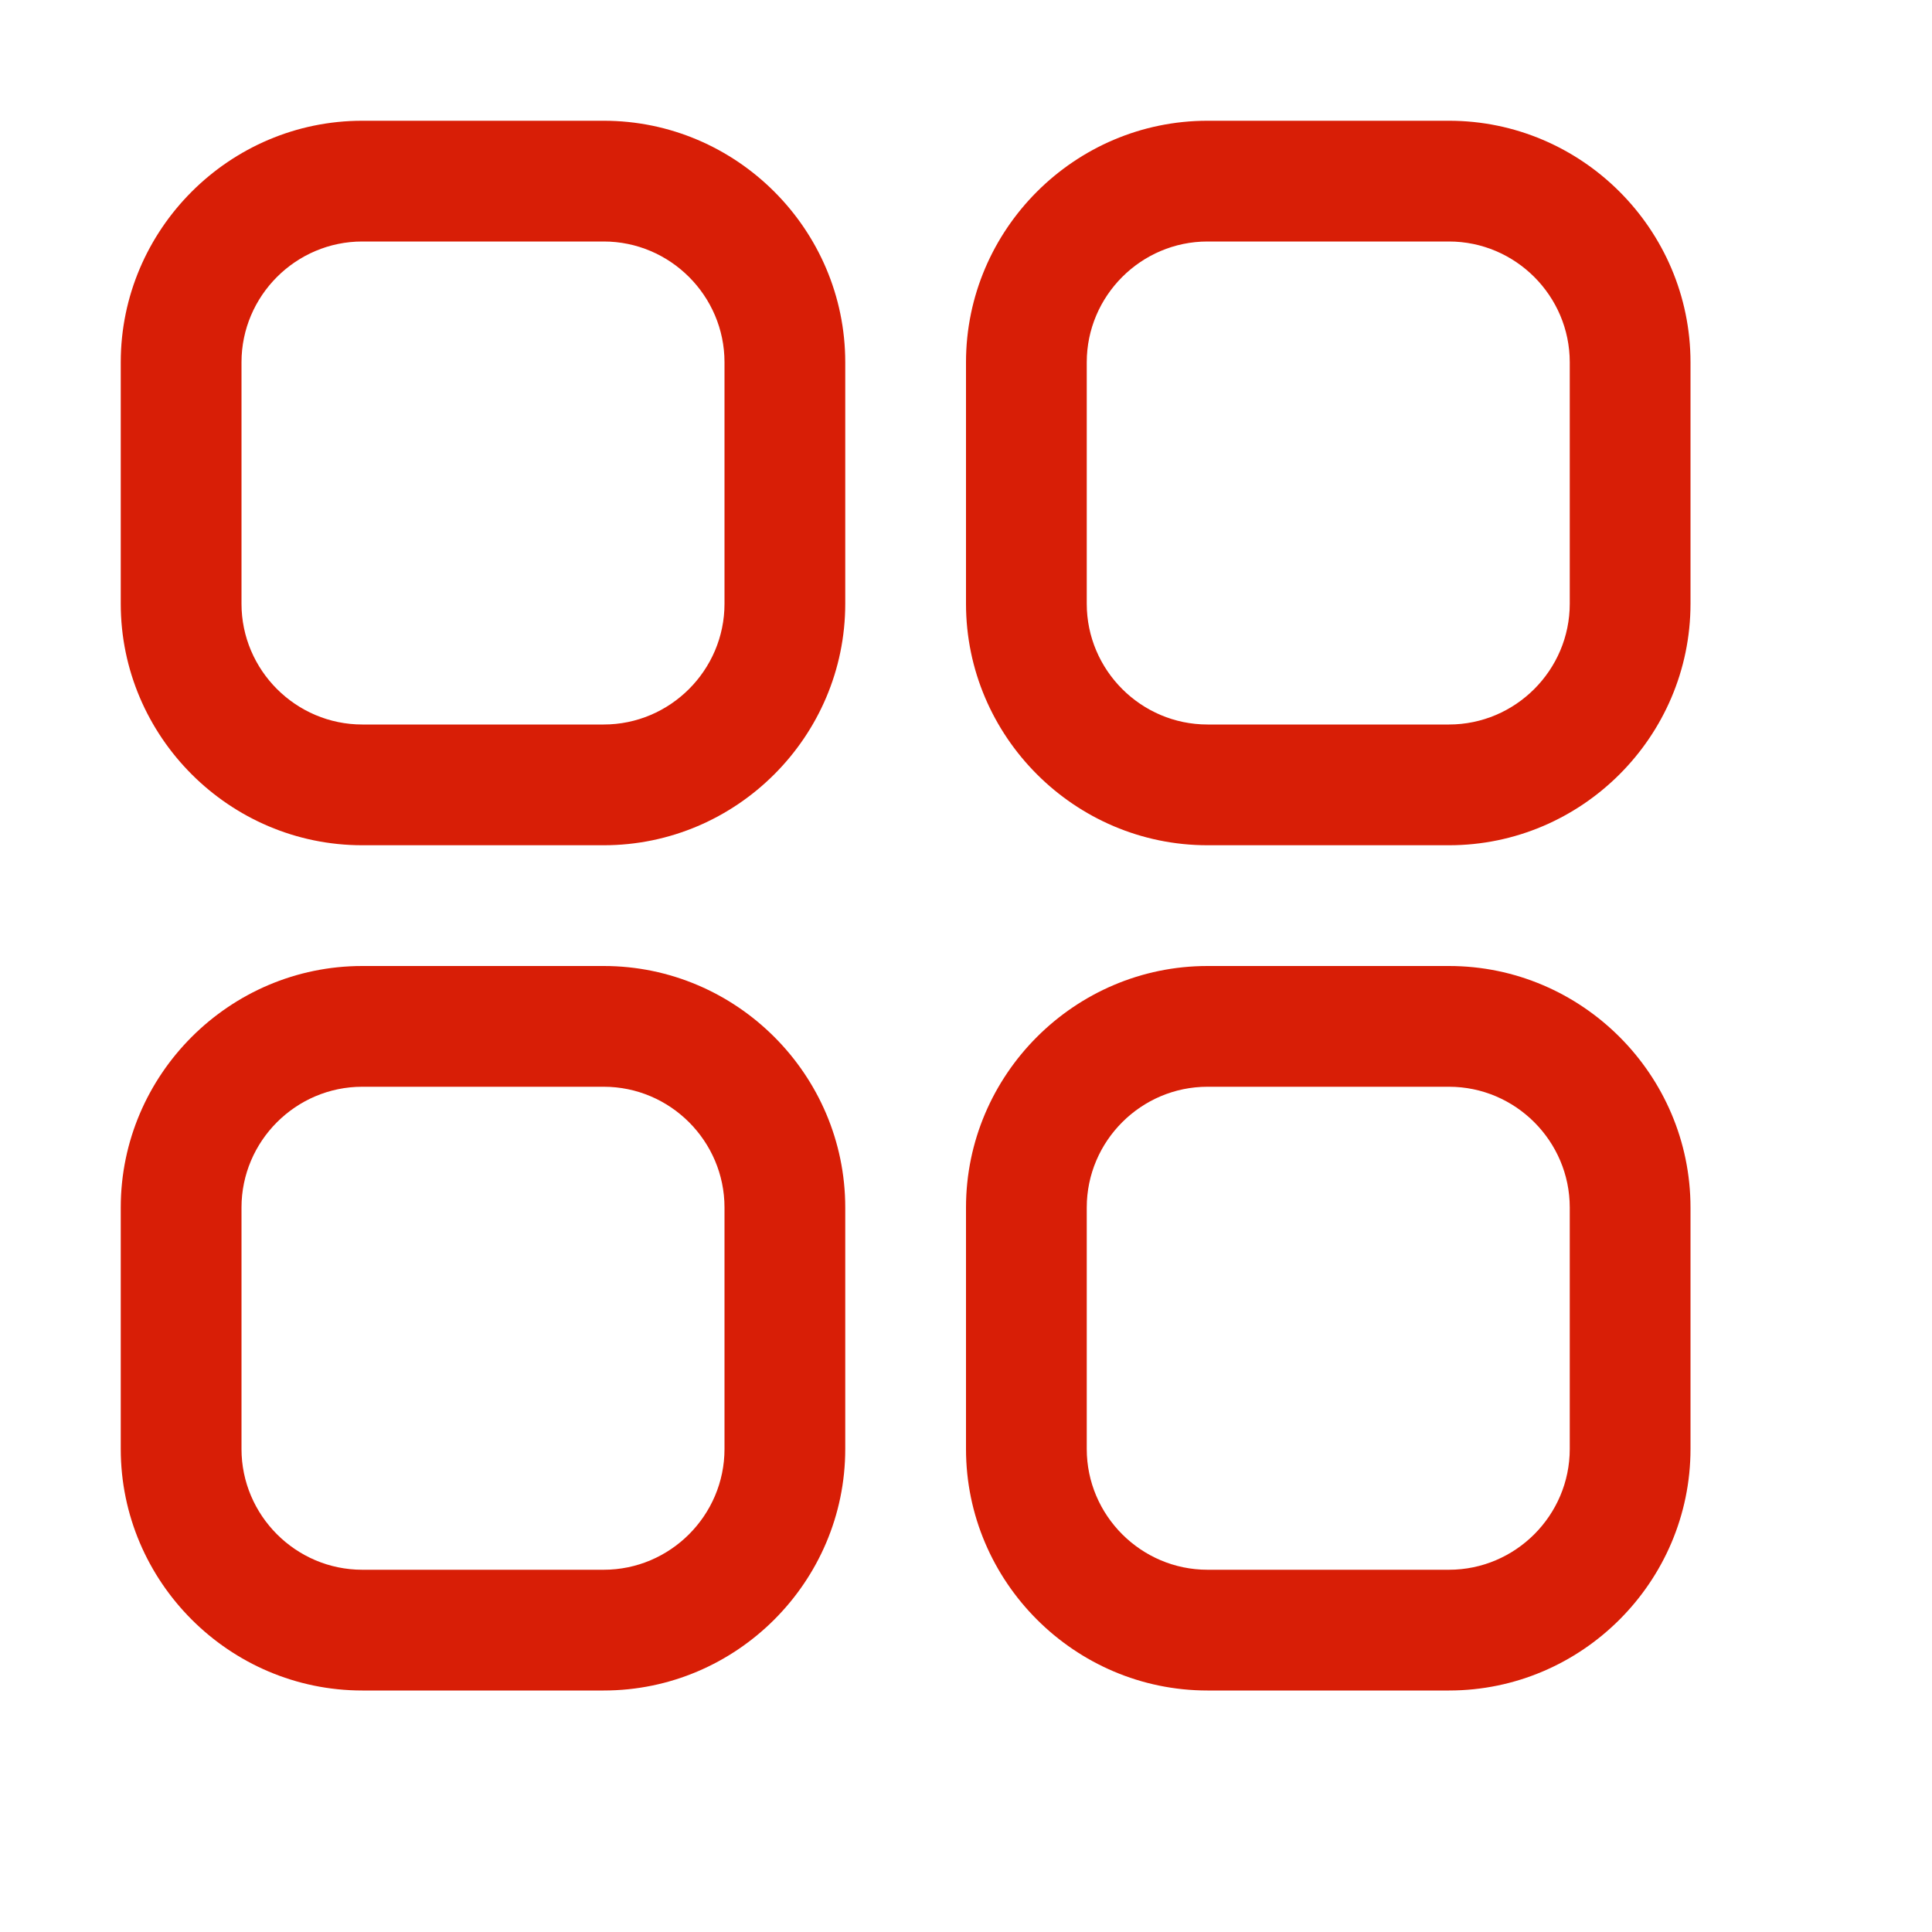
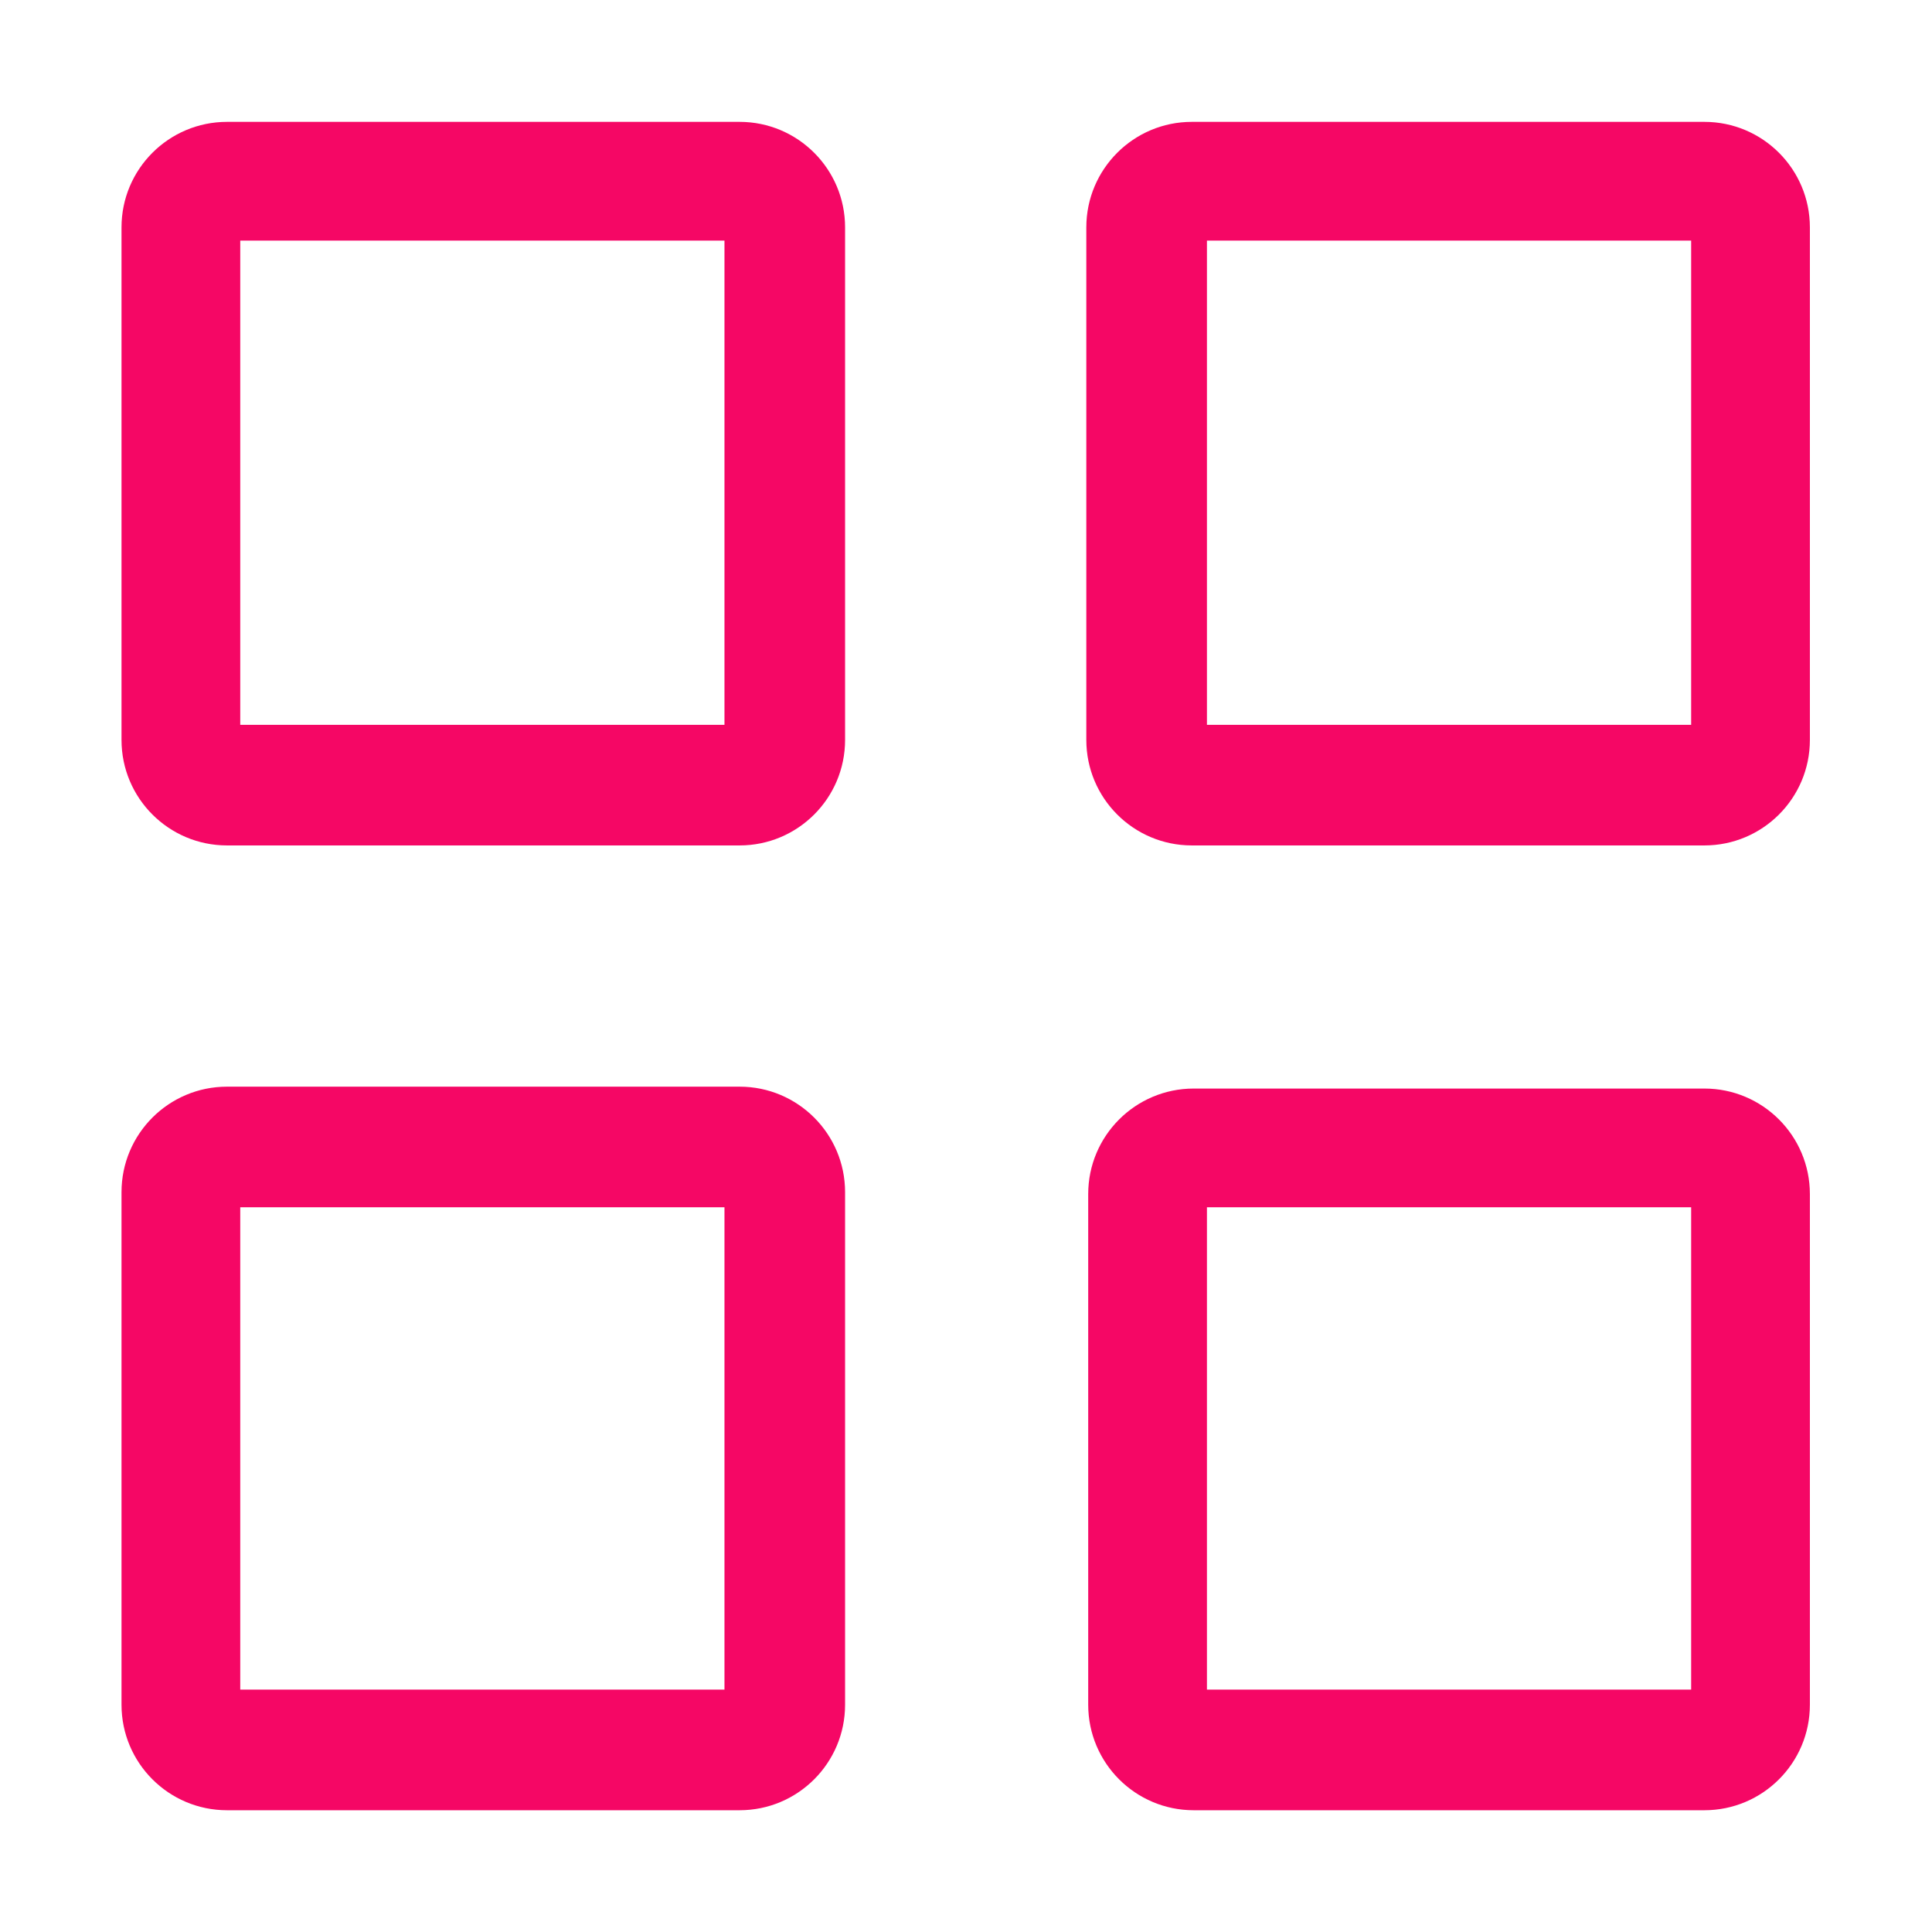
- <svg xmlns="http://www.w3.org/2000/svg" t="1576651350643" class="icon" viewBox="0 0 1024 1024" version="1.1" p-id="11530" width="200" height="200">
+ <svg xmlns="http://www.w3.org/2000/svg" t="1588658084895" class="icon" viewBox="0 0 1024 1024" version="1.1" p-id="2523" width="200" height="200">
  <defs>
    <style type="text/css" />
  </defs>
-   <path d="M320 512 192 512c-70.4 0-128 57.6-128 128l0 128c0 70.4 57.6 128 128 128l128 0c70.4 0 128-57.6 128-128l0-128C448 569.6 390.4 512 320 512zM384 768c0 35.2-28.8 64-64 64L192 832c-35.2 0-64-28.8-64-64l0-128c0-35.2 28.8-64 64-64l128 0c35.2 0 64 28.8 64 64L384 768zM768 64l-128 0C569.6 64 512 121.6 512 192l0 128c0 70.4 57.6 128 128 128l128 0c70.4 0 128-57.6 128-128L896 192C896 121.6 838.4 64 768 64zM832 320c0 35.2-28.8 64-64 64l-128 0C604.8 384 576 355.2 576 320L576 192c0-35.2 28.8-64 64-64l128 0c35.2 0 64 28.8 64 64L832 320zM768 512l-128 0c-70.4 0-128 57.6-128 128l0 128c0 70.4 57.6 128 128 128l128 0c70.4 0 128-57.6 128-128l0-128C896 569.6 838.4 512 768 512zM832 768c0 35.2-28.8 64-64 64l-128 0c-35.2 0-64-28.8-64-64l0-128c0-35.2 28.8-64 64-64l128 0c35.2 0 64 28.8 64 64L832 768zM320 64 192 64C121.6 64 64 121.6 64 192l0 128c0 70.4 57.6 128 128 128l128 0c70.4 0 128-57.6 128-128L448 192C448 121.6 390.4 64 320 64zM384 320c0 35.2-28.8 64-64 64L192 384C156.8 384 128 355.2 128 320L128 192c0-35.2 28.8-64 64-64l128 0c35.2 0 64 28.8 64 64L384 320z" p-id="11531" fill="#d81e06" />
+   <path d="M391.982 64.589H120.334c-30.887 0-55.93 25.043-55.93 55.93v271.648c0 30.887 25.042 55.93 55.93 55.93h271.648c30.887 0 55.93-25.042 55.93-55.93V120.519c0-30.887-25.043-55.93-55.93-55.93z m-8 319.578H127.334V127.519h256.648v256.648z m8 191.789H120.334c-30.887 0-55.93 25.044-55.93 55.931v271.647c0 30.887 25.042 55.931 55.93 55.931h271.648c30.887 0 55.93-25.044 55.93-55.931V631.887c0-30.887-25.043-55.931-55.93-55.931z m-8 319.578H127.334V639.887h256.648v255.647zM903.35 64.589H631.701c-30.887 0-55.93 25.043-55.93 55.93v271.648c0 30.887 25.043 55.93 55.93 55.93H903.35c30.887 0 55.93-25.042 55.93-55.93V120.519c-0.001-30.887-25.044-55.93-55.93-55.93z m-7 319.578H639.701V127.519H896.35v256.648z m7 192.789H632.701c-30.887 0-55.93 25.044-55.93 55.931v270.647c0 30.887 25.043 55.931 55.93 55.931H903.35c30.887 0 55.93-25.044 55.93-55.931V632.887c-0.001-30.887-25.044-55.931-55.93-55.931z m-7 318.578H639.701V639.887H896.35v255.647z" p-id="2524" fill="#f50765" />
</svg>
